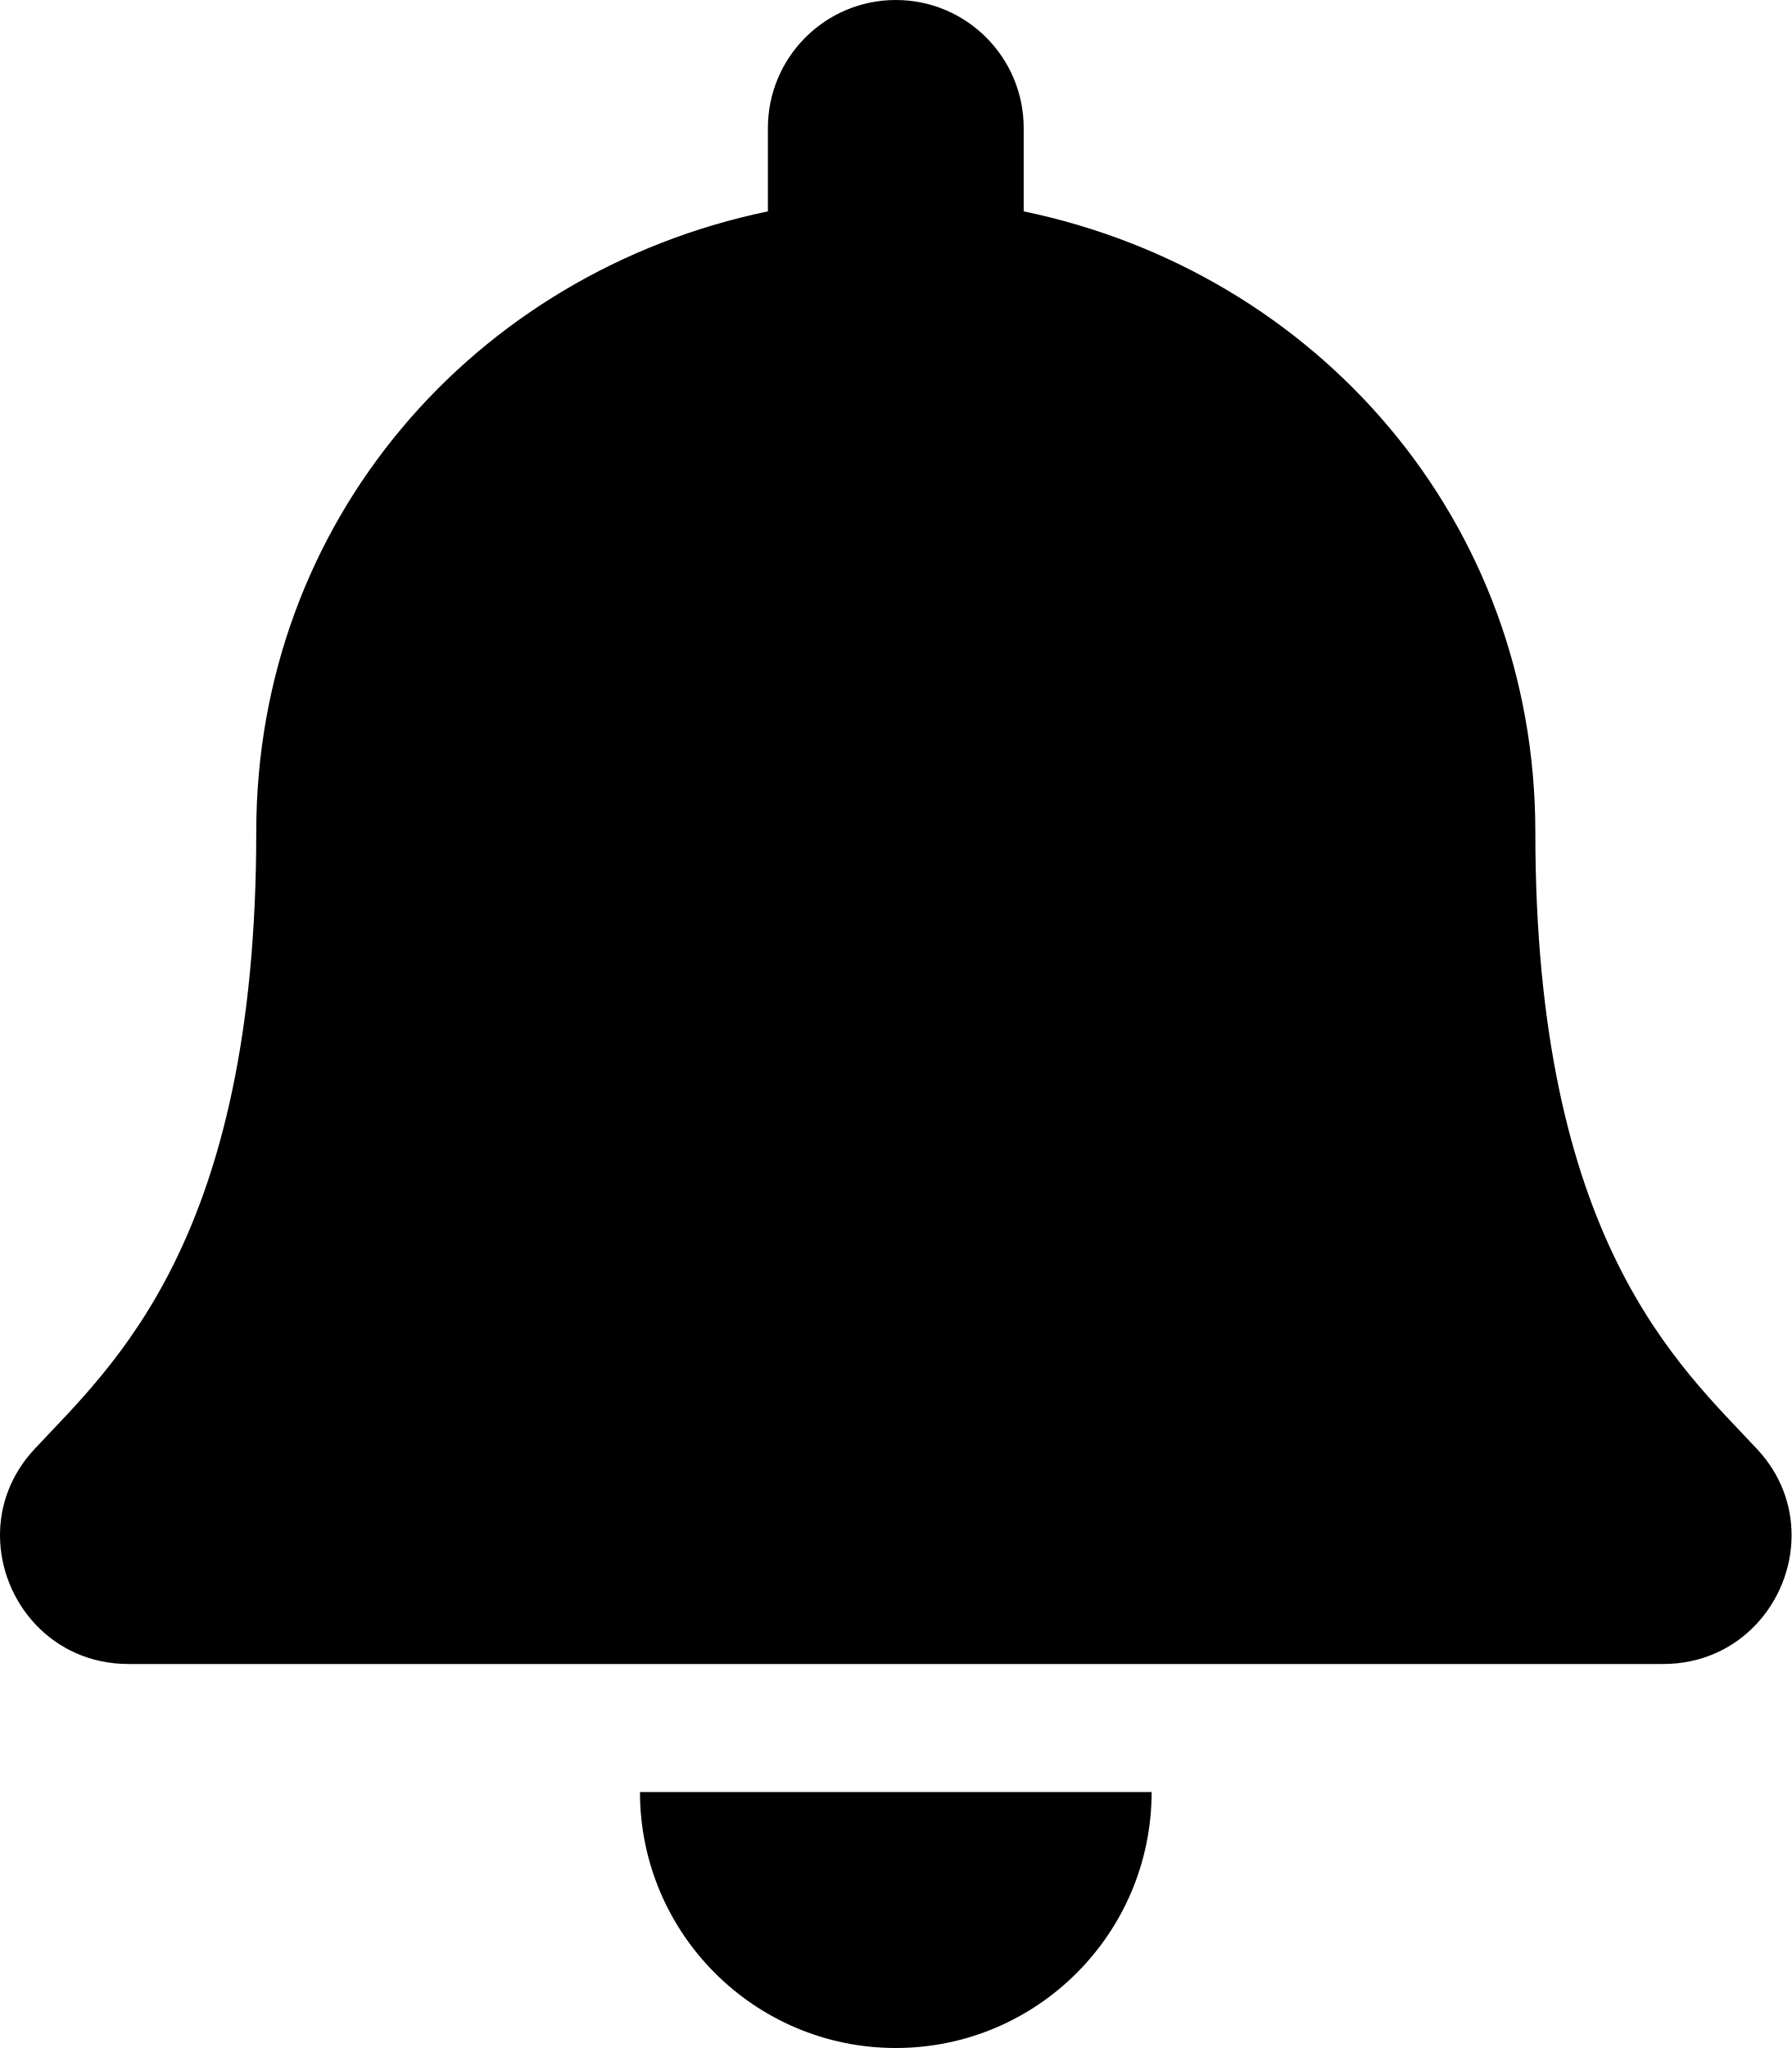
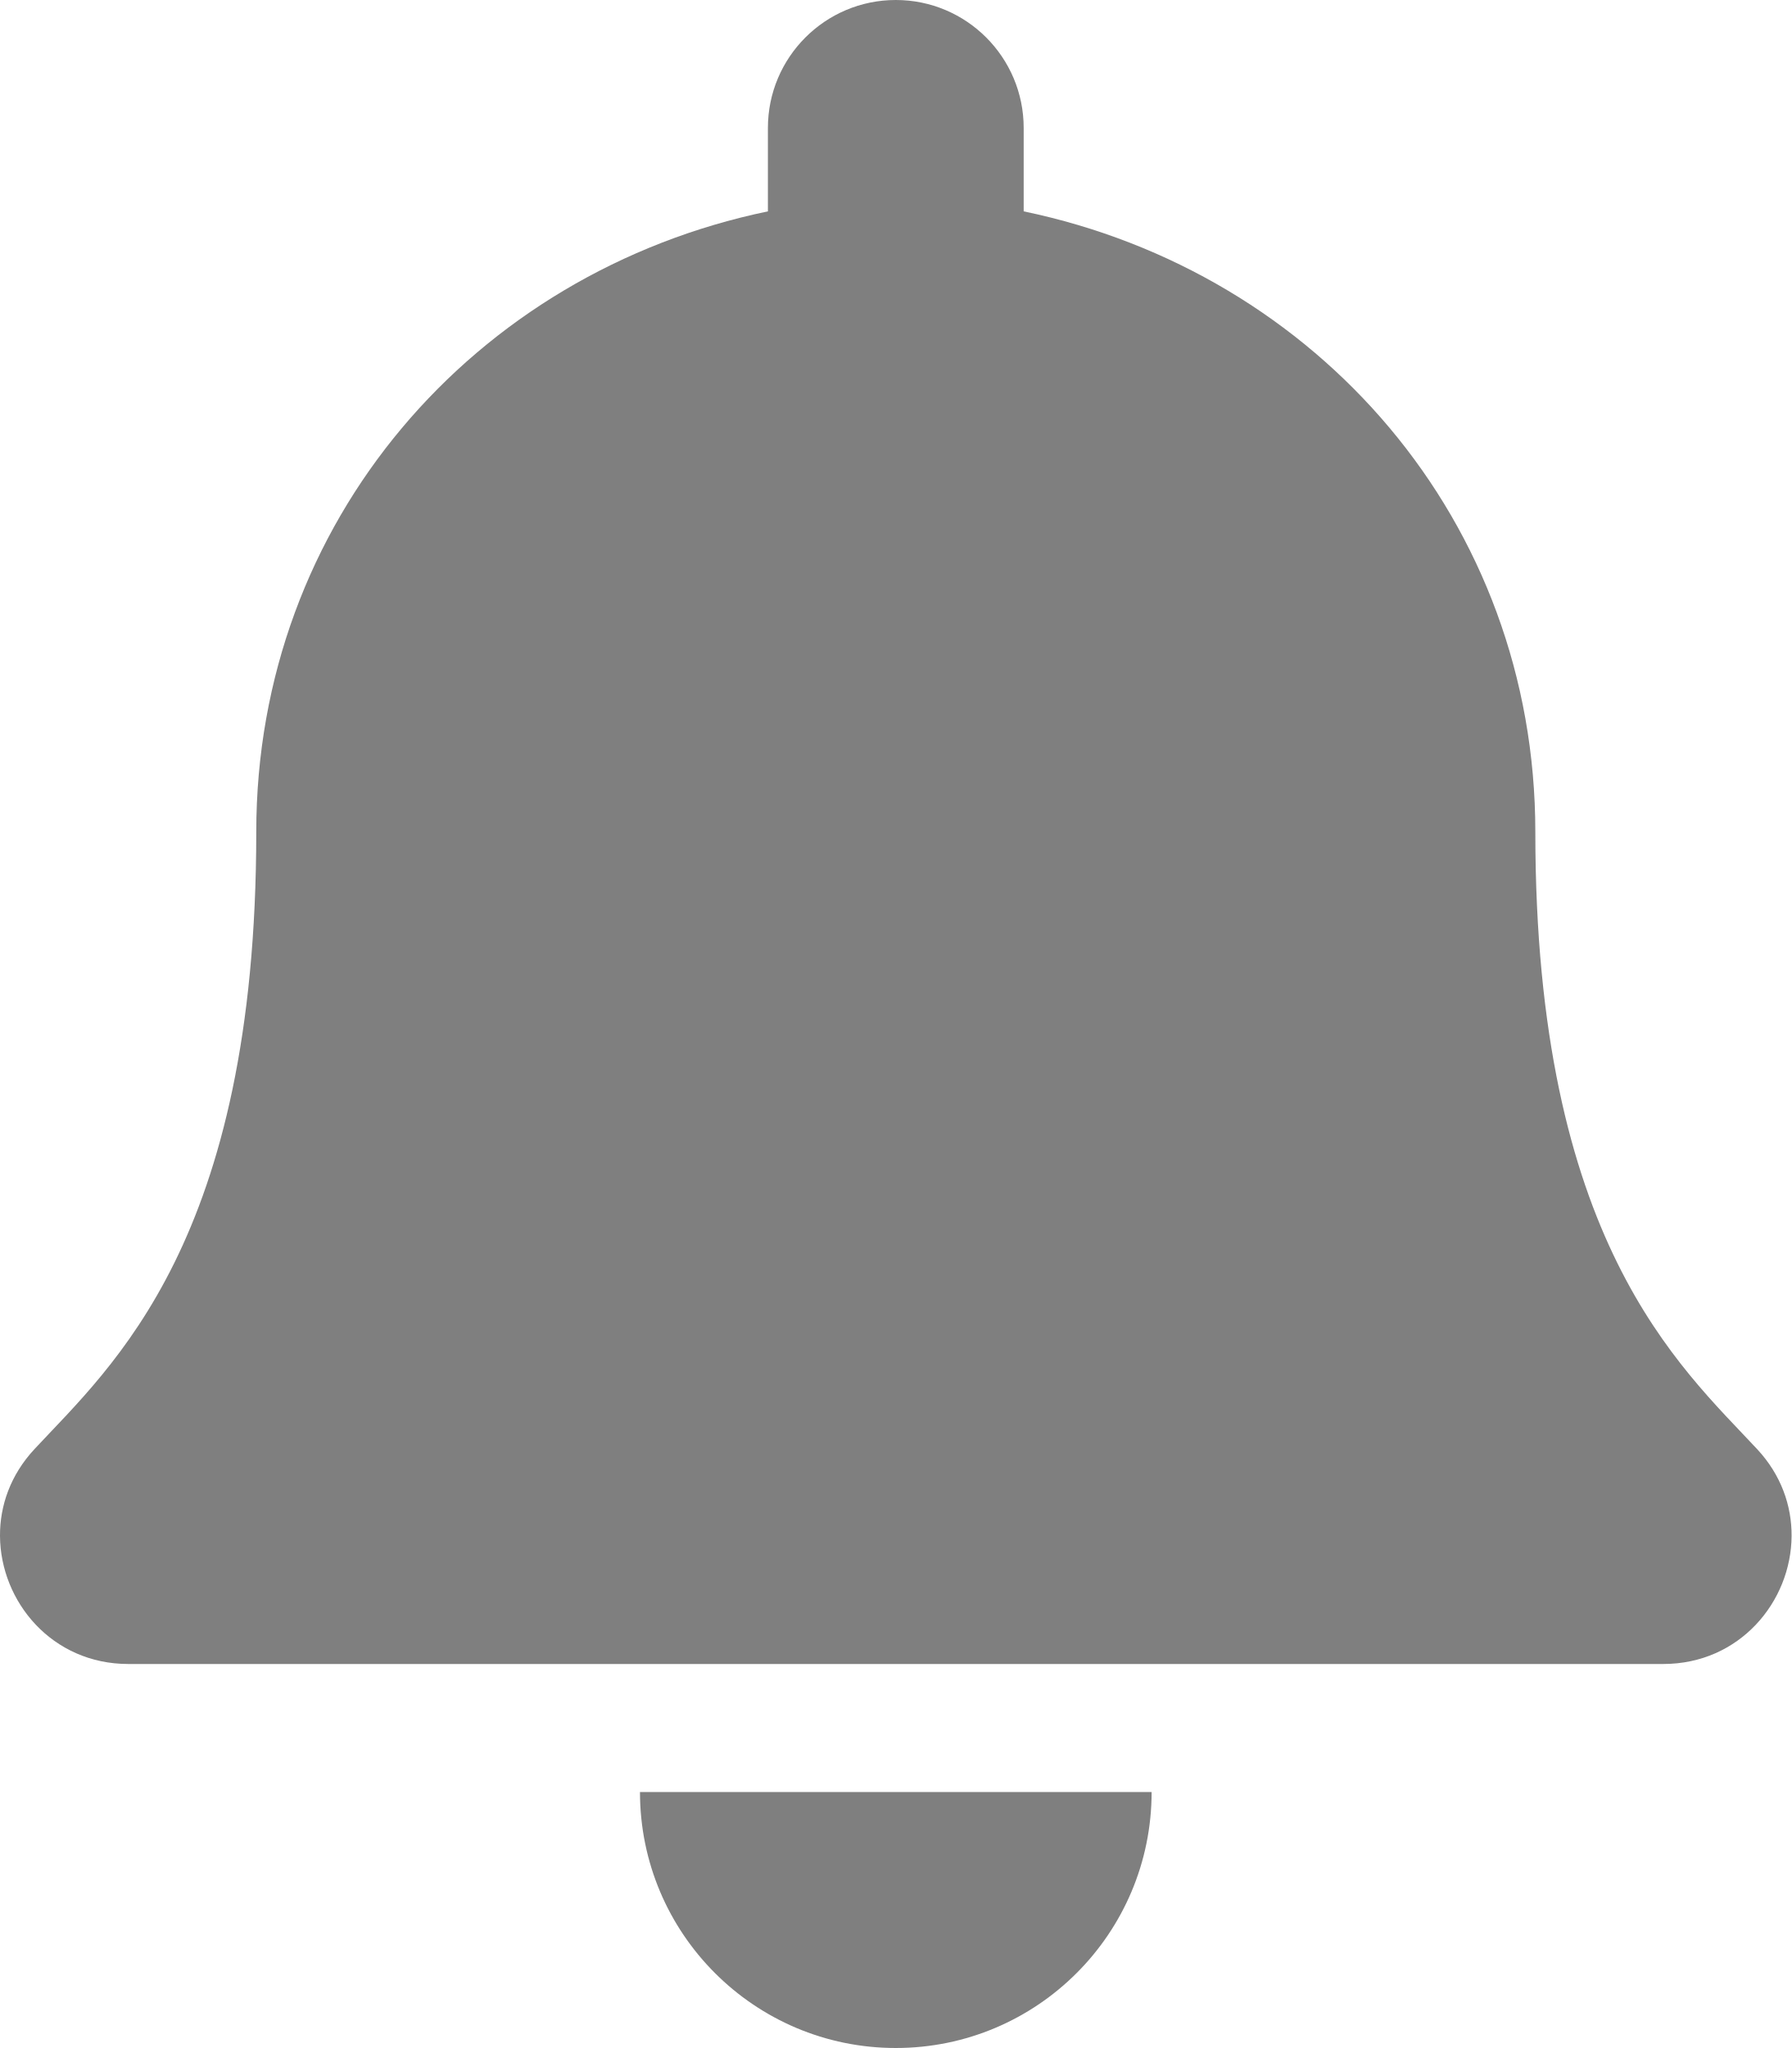
- <svg xmlns="http://www.w3.org/2000/svg" aria-hidden="true" focusable="false" data-prefix="fas" data-icon="bell" class="svg-inline--fa fa-bell fa-w-14" role="img" viewBox="0 0 448 512">
+ <svg xmlns="http://www.w3.org/2000/svg" color="#7f7f7f" aria-hidden="true" focusable="false" data-prefix="fas" data-icon="bell" class="svg-inline--fa fa-bell fa-w-14" role="img" viewBox="0 0 448 512">
  <path fill="currentColor" d="M224 512c35.32 0 63.97-28.65 63.97-64H160.03c0 35.35 28.65 64 63.97 64zm215.39-149.71c-19.32-20.76-55.47-51.99-55.47-154.29 0-77.7-54.48-139.9-127.94-155.16V32c0-17.67-14.32-32-31.98-32s-31.98 14.33-31.98 32v20.84C118.56 68.1 64.08 130.3 64.08 208c0 102.3-36.15 133.53-55.47 154.29-6 6.45-8.66 14.16-8.61 21.71.11 16.4 12.98 32 32.1 32h383.8c19.12 0 32-15.6 32.1-32 .05-7.55-2.61-15.27-8.61-21.71z" />
</svg>
